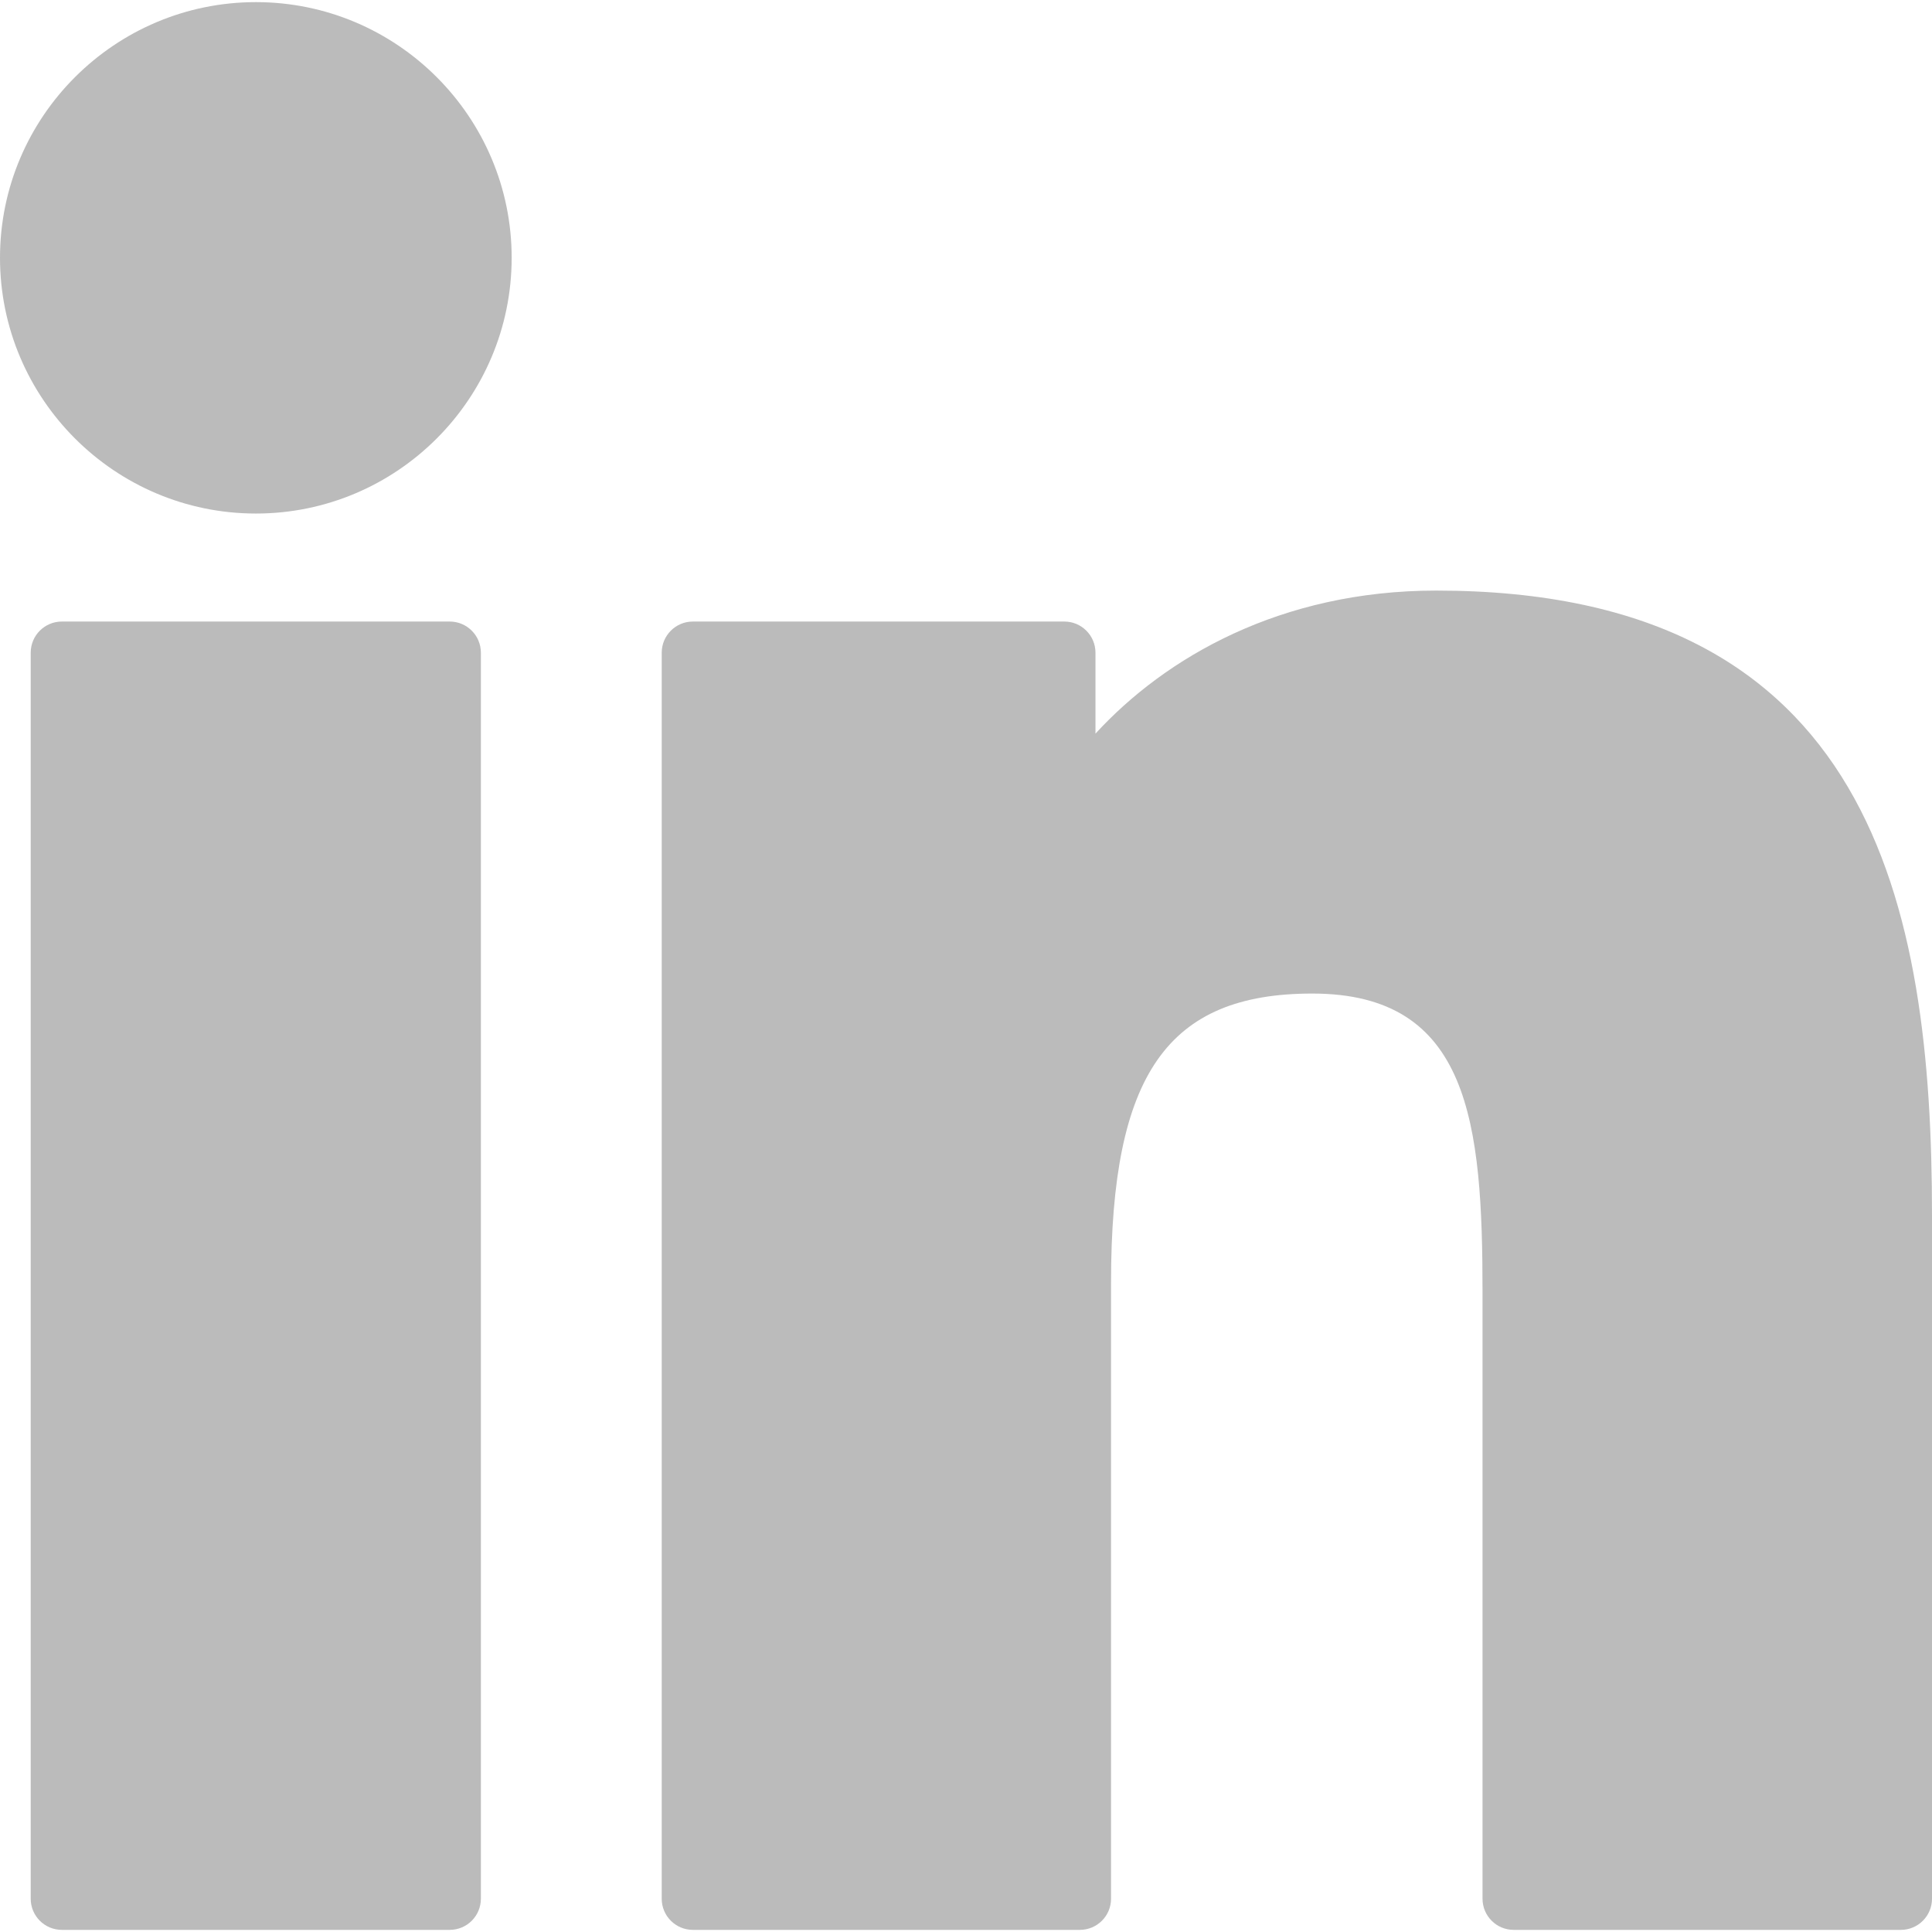
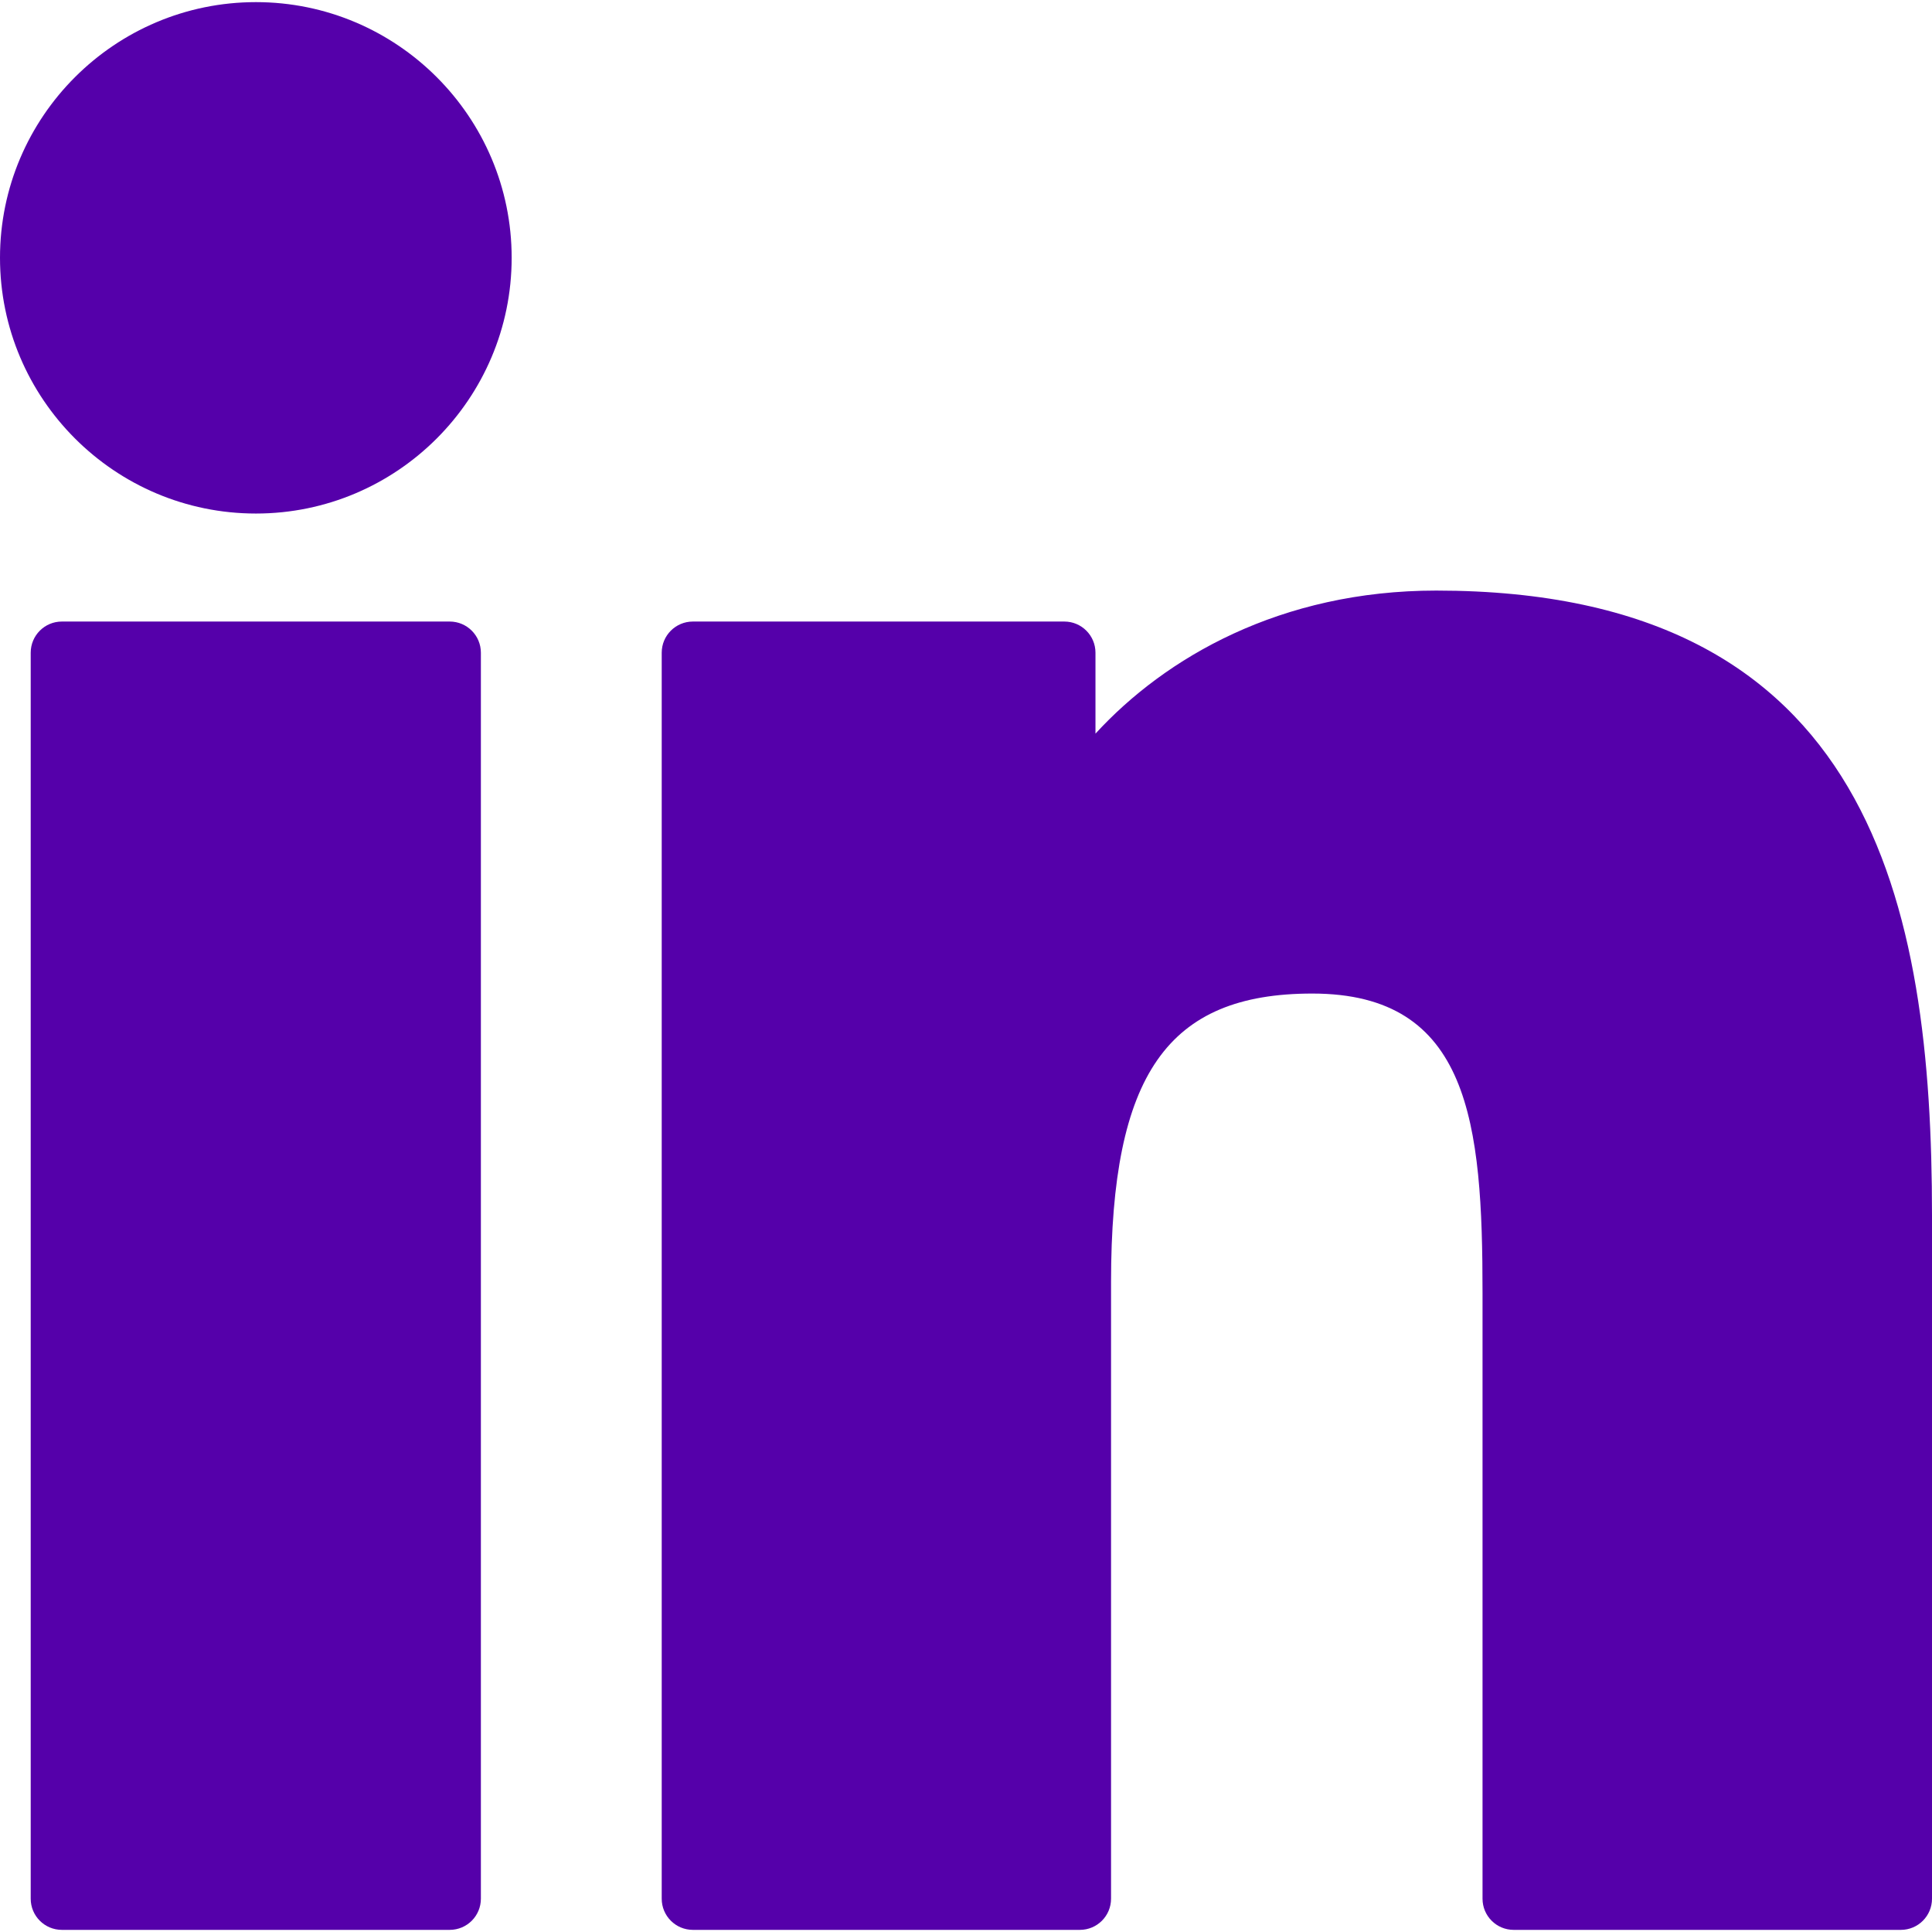
<svg xmlns="http://www.w3.org/2000/svg" version="1.1" id="Layer_1" x="0px" y="0px" viewBox="0 0 310 310" style="enable-background:new 0 0 310 310;" xml:space="preserve">
  <g id="XMLID_801_">
-     <path id="XMLID_802_" d="M72.16,99.73H9.927c-2.762,0-5,2.239-5,5v199.928c0,2.762,2.238,5,5,5H72.16c2.762,0,5-2.238,5-5V104.73   C77.16,101.969,74.922,99.73,72.16,99.73z" fill="#bbb" />
-     <path id="XMLID_803_" d="M41.066,0.341C18.422,0.341,0,18.743,0,41.362C0,63.991,18.422,82.4,41.066,82.4   c22.626,0,41.033-18.41,41.033-41.038C82.1,18.743,63.692,0.341,41.066,0.341z" fill="#bbb" />
-     <path id="XMLID_804_" d="M230.454,94.761c-24.995,0-43.472,10.745-54.679,22.954V104.73c0-2.761-2.238-5-5-5h-59.599   c-2.762,0-5,2.239-5,5v199.928c0,2.762,2.238,5,5,5h62.097c2.762,0,5-2.238,5-5v-98.918c0-33.333,9.054-46.319,32.29-46.319   c25.306,0,27.317,20.818,27.317,48.034v97.204c0,2.762,2.238,5,5,5H305c2.762,0,5-2.238,5-5V194.995   C310,145.43,300.549,94.761,230.454,94.761z" fill="#bbb" />
+     <path id="XMLID_802_" d="M72.16,99.73H9.927c-2.762,0-5,2.239-5,5v199.928c0,2.762,2.238,5,5,5H72.16c2.762,0,5-2.238,5-5V104.73   C77.16,101.969,74.922,99.73,72.16,99.73z" fill="#50a" />
+     <path id="XMLID_803_" d="M41.066,0.341C18.422,0.341,0,18.743,0,41.362C0,63.991,18.422,82.4,41.066,82.4   c22.626,0,41.033-18.41,41.033-41.038C82.1,18.743,63.692,0.341,41.066,0.341z" fill="#50a" />
+     <path id="XMLID_804_" d="M230.454,94.761c-24.995,0-43.472,10.745-54.679,22.954V104.73c0-2.761-2.238-5-5-5h-59.599   c-2.762,0-5,2.239-5,5v199.928c0,2.762,2.238,5,5,5h62.097c2.762,0,5-2.238,5-5v-98.918c0-33.333,9.054-46.319,32.29-46.319   c25.306,0,27.317,20.818,27.317,48.034v97.204c0,2.762,2.238,5,5,5H305c2.762,0,5-2.238,5-5V194.995   C310,145.43,300.549,94.761,230.454,94.761z" fill="#50a" />
  </g>
  <g>
</g>
  <g>
</g>
  <g>
</g>
  <g>
</g>
  <g>
</g>
  <g>
</g>
  <g>
</g>
  <g>
</g>
  <g>
</g>
  <g>
</g>
  <g>
</g>
  <g>
</g>
  <g>
</g>
  <g>
</g>
  <g>
</g>
</svg>
